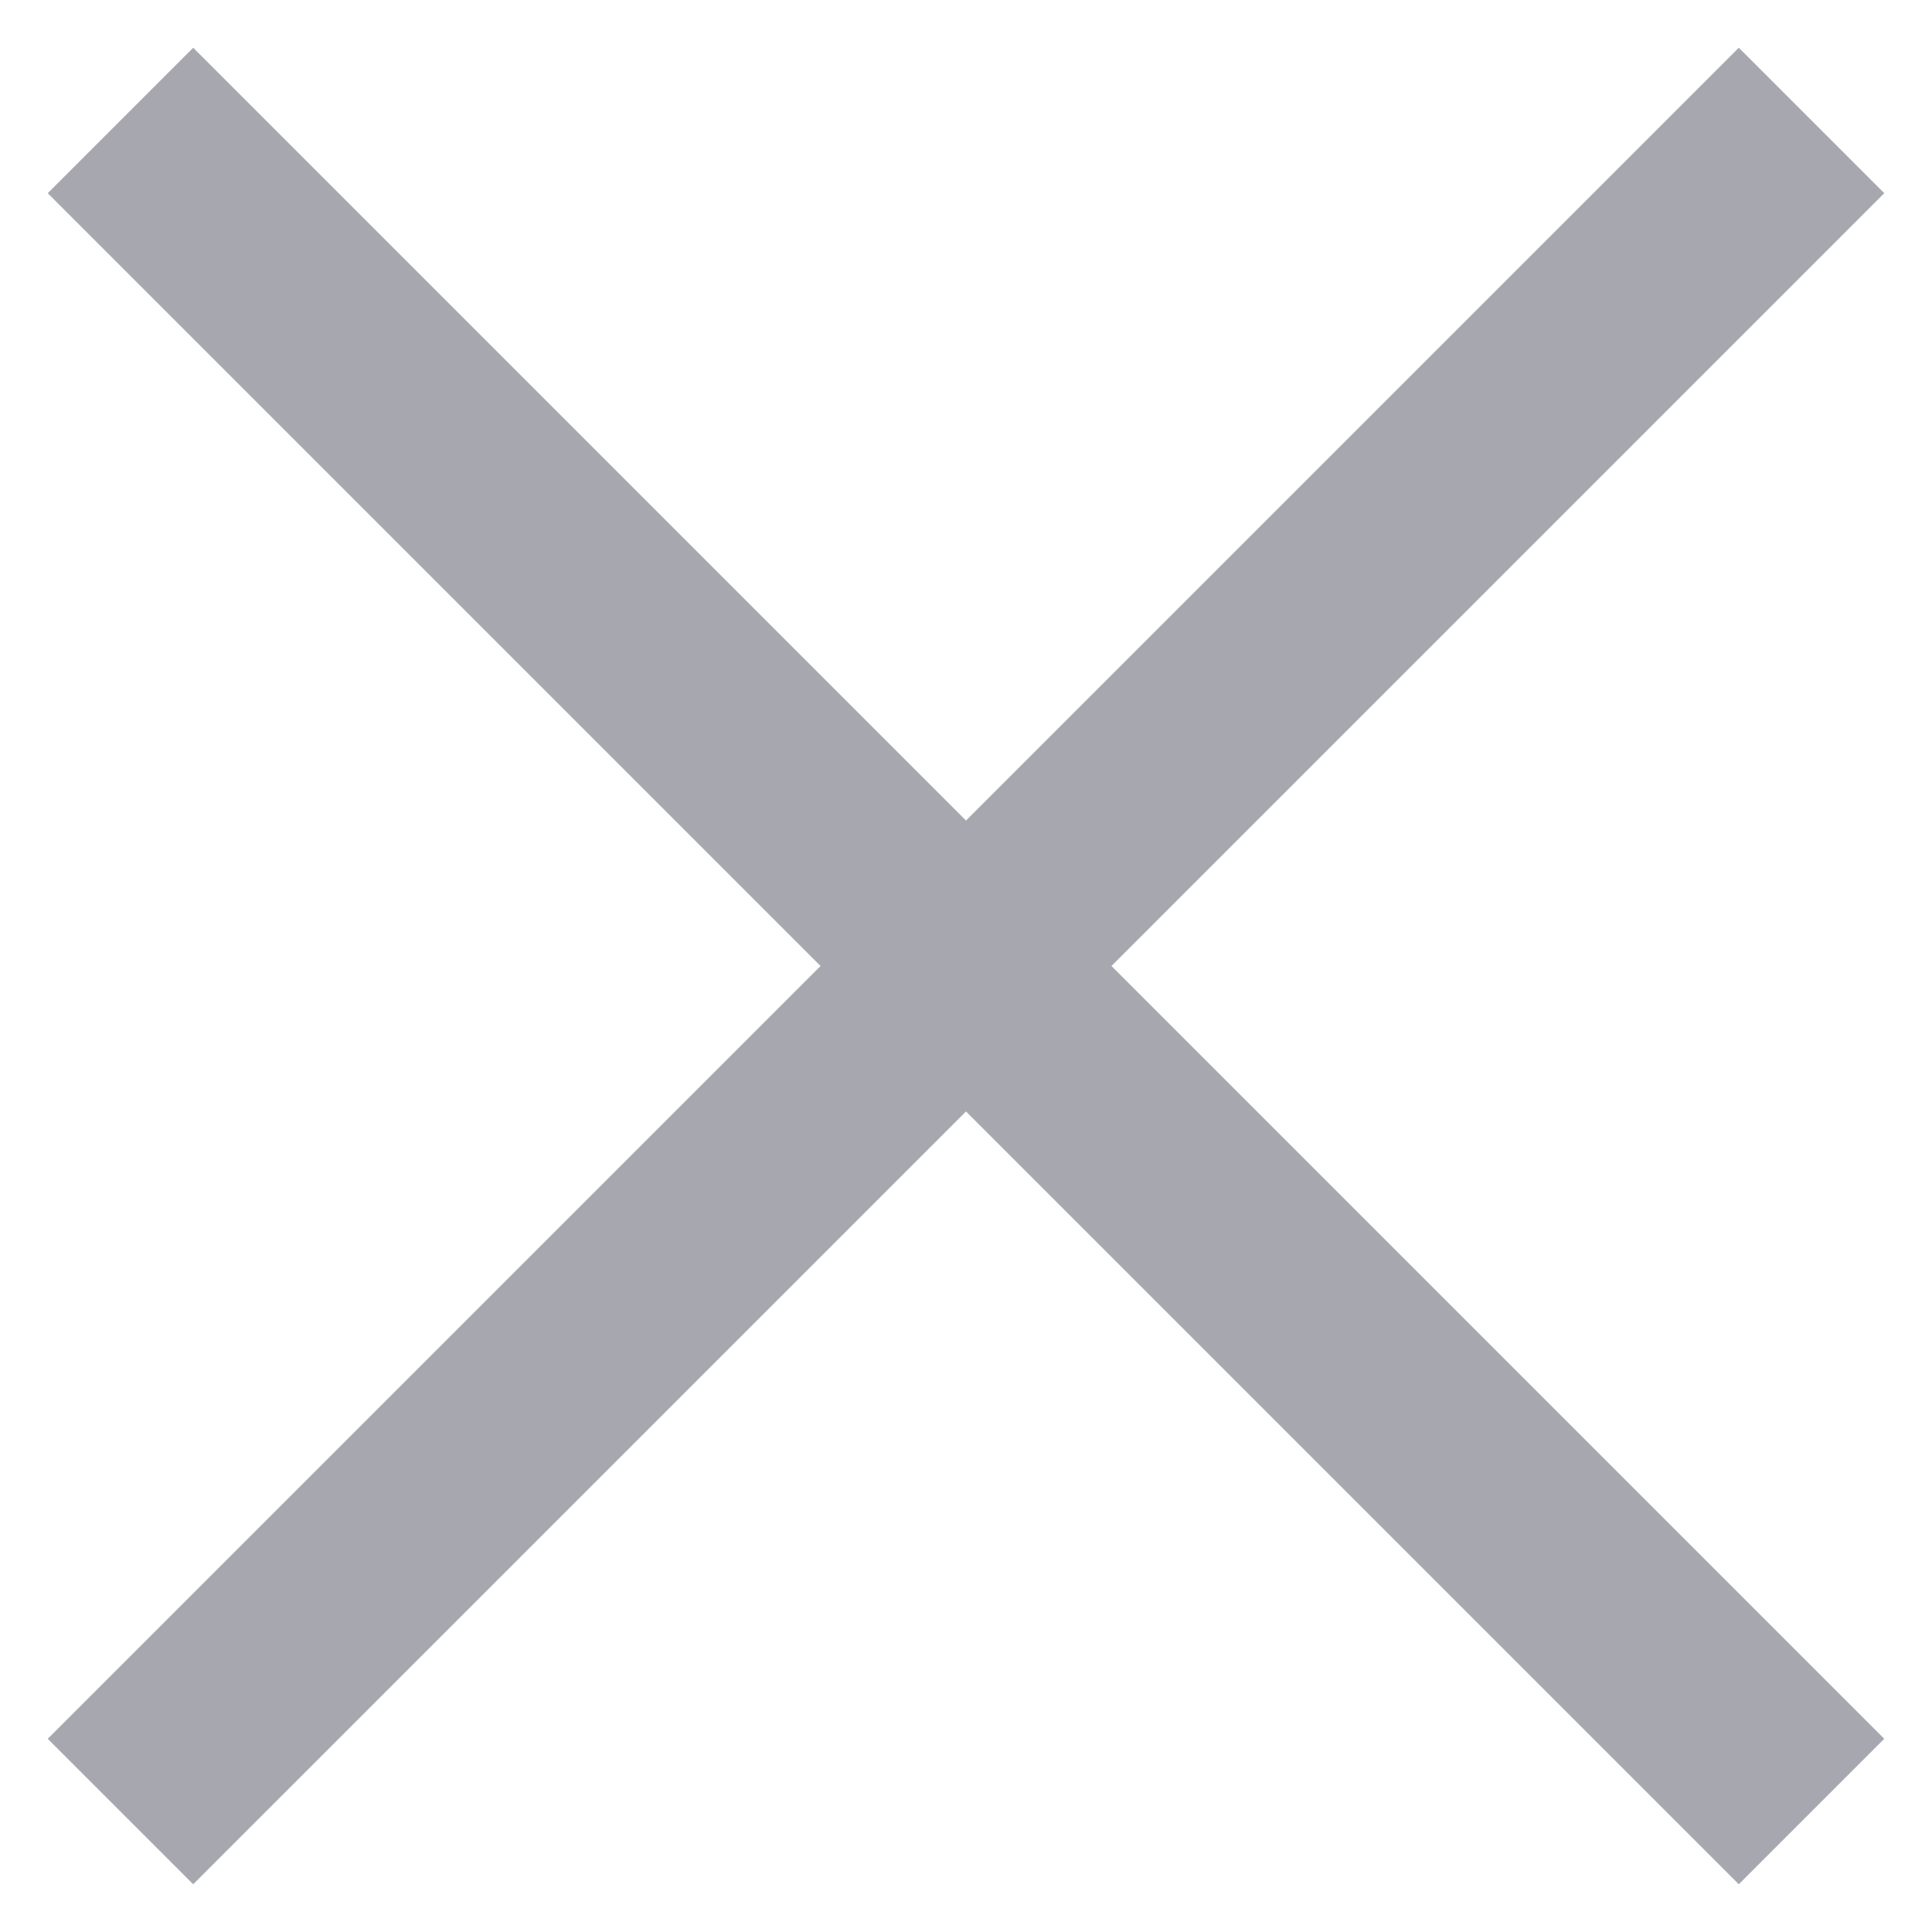
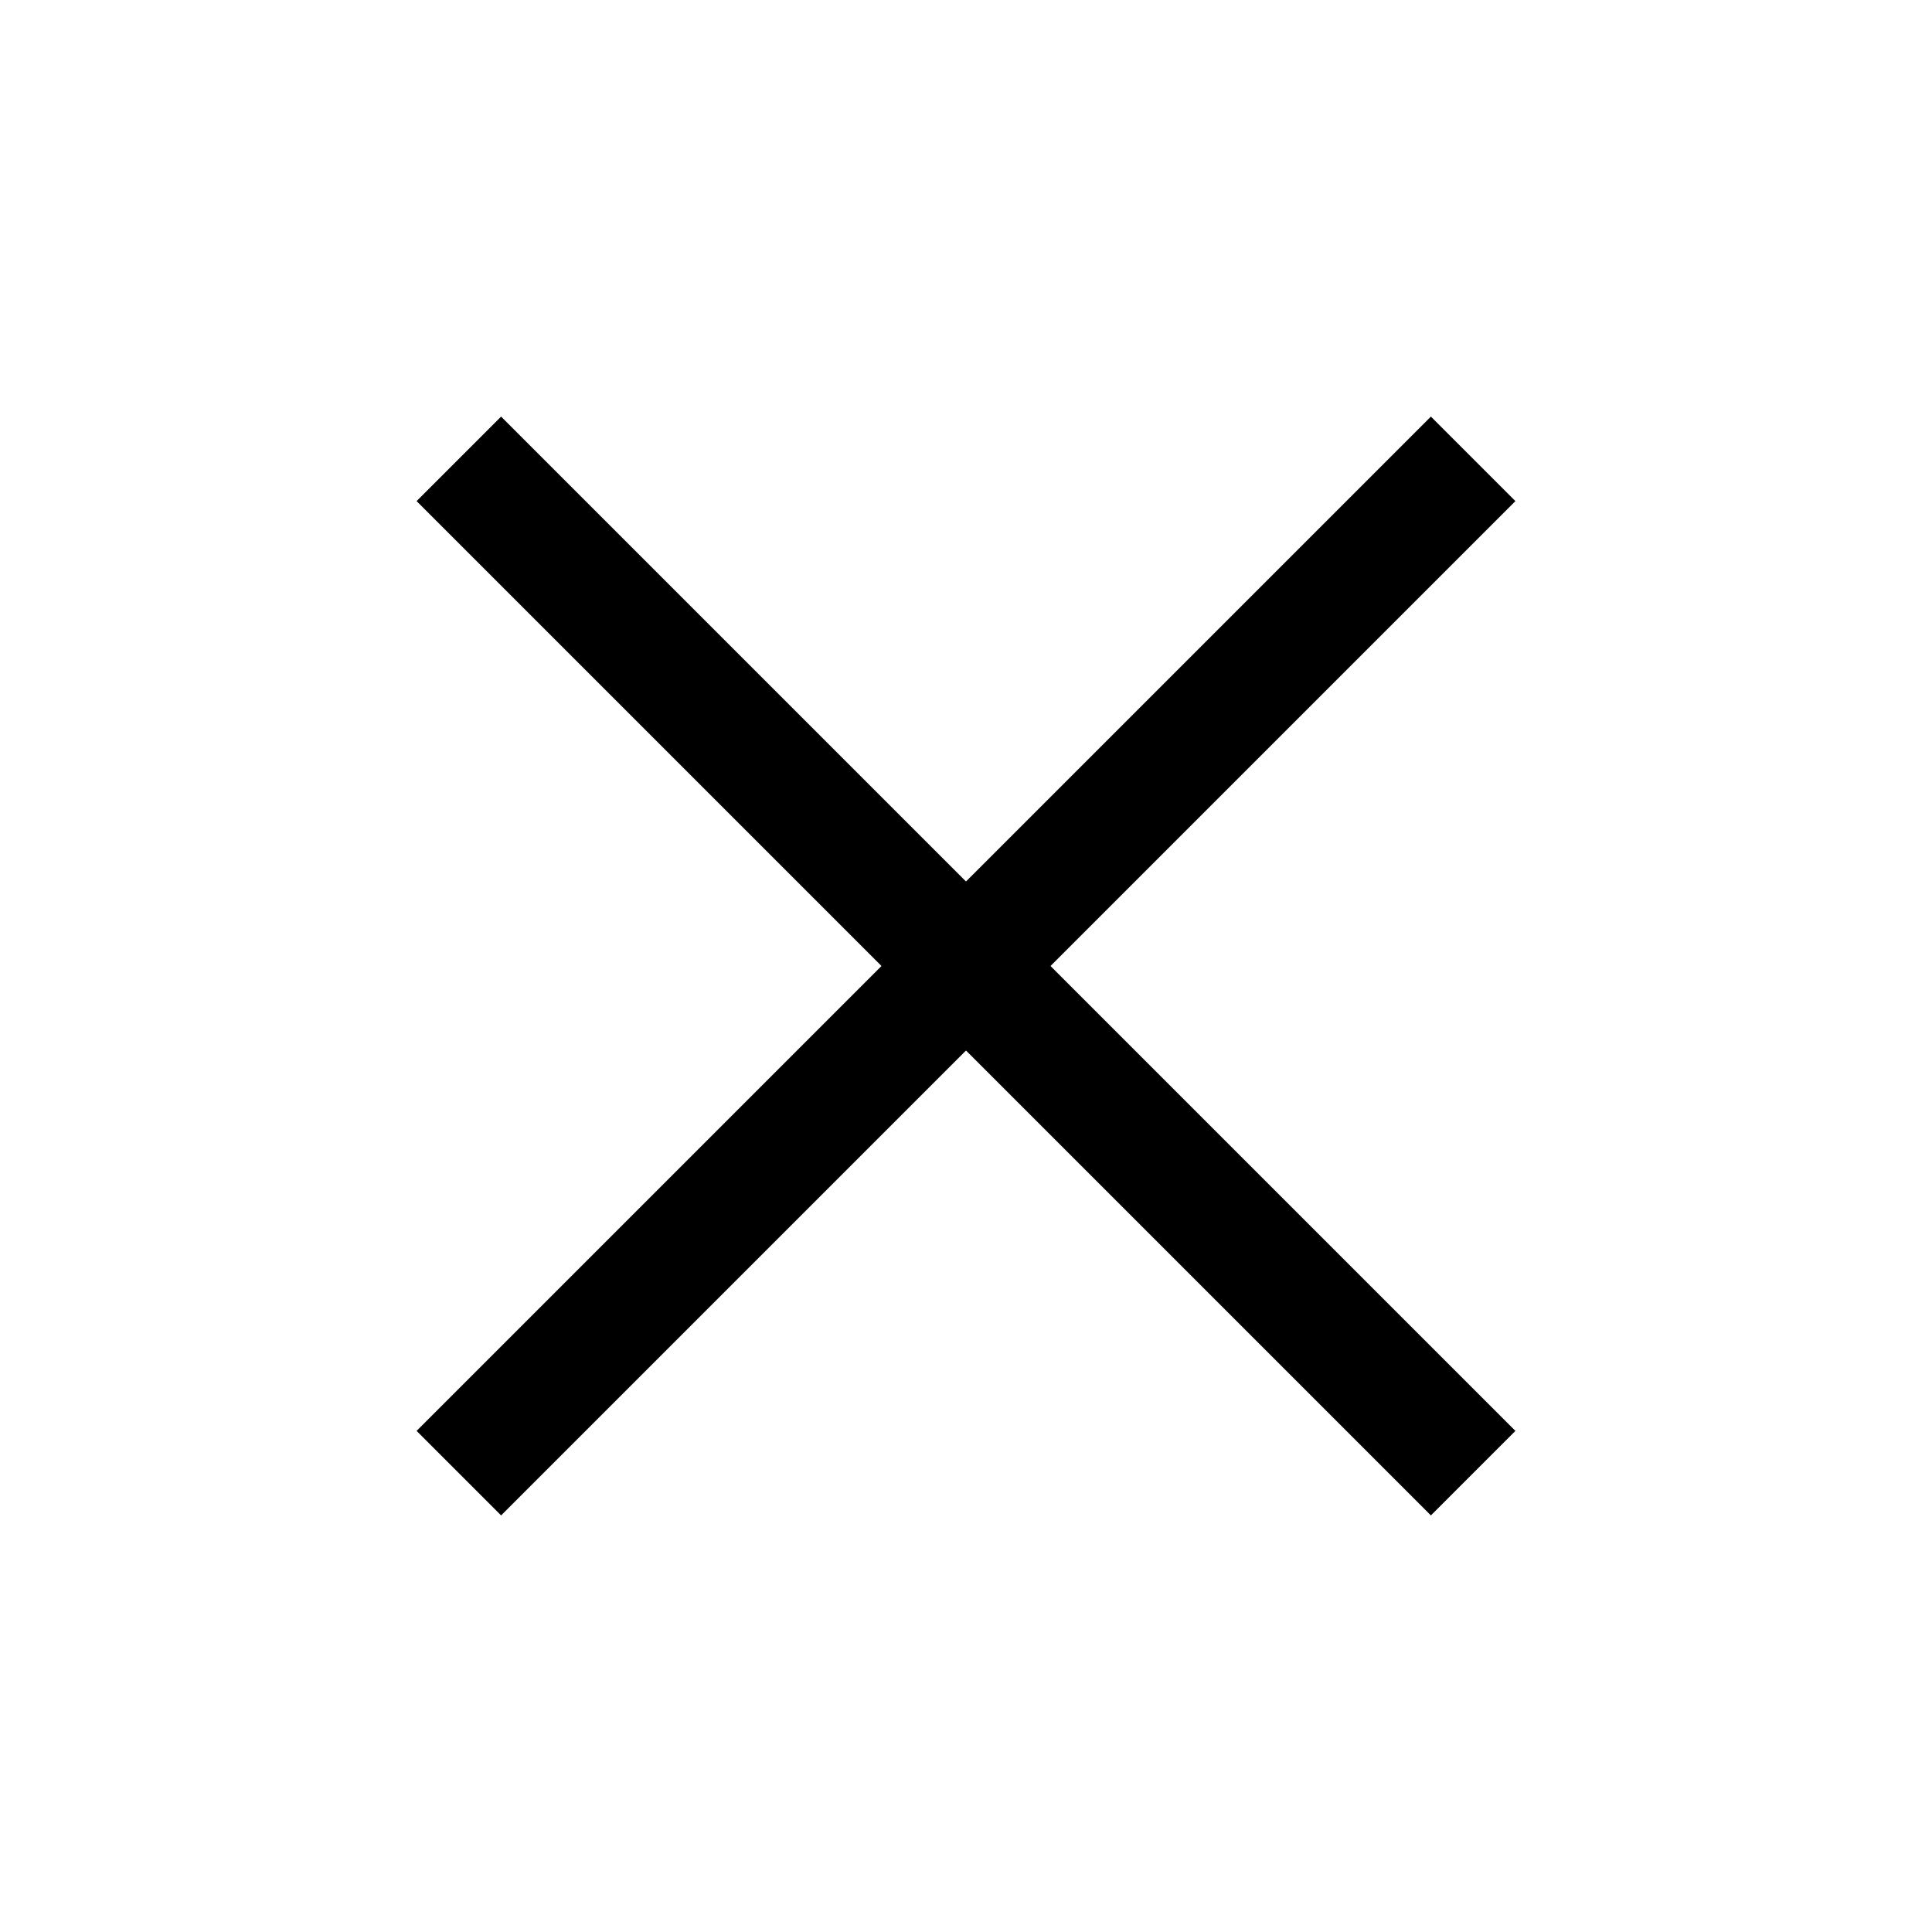
- <svg xmlns="http://www.w3.org/2000/svg" width="14" height="14" viewBox="0 0 14 14" fill="none">
-   <path d="M1.4 13.654L0.346 12.6L5.946 7L0.346 1.4L1.4 0.346L7 5.946L12.6 0.346L13.654 1.4L8.054 7L13.654 12.6L12.6 13.654L7 8.054L1.4 13.654Z" fill="#A7A7B0" />
+ <svg xmlns="http://www.w3.org/2000/svg" height="48" viewBox="0 96 960 960" width="48">
+   <path d="m249 849-42-42 231-231-231-231 42-42 231 231 231-231 42 42-231 231 231 231-42 42-231-231-231 231Z" />
</svg>
